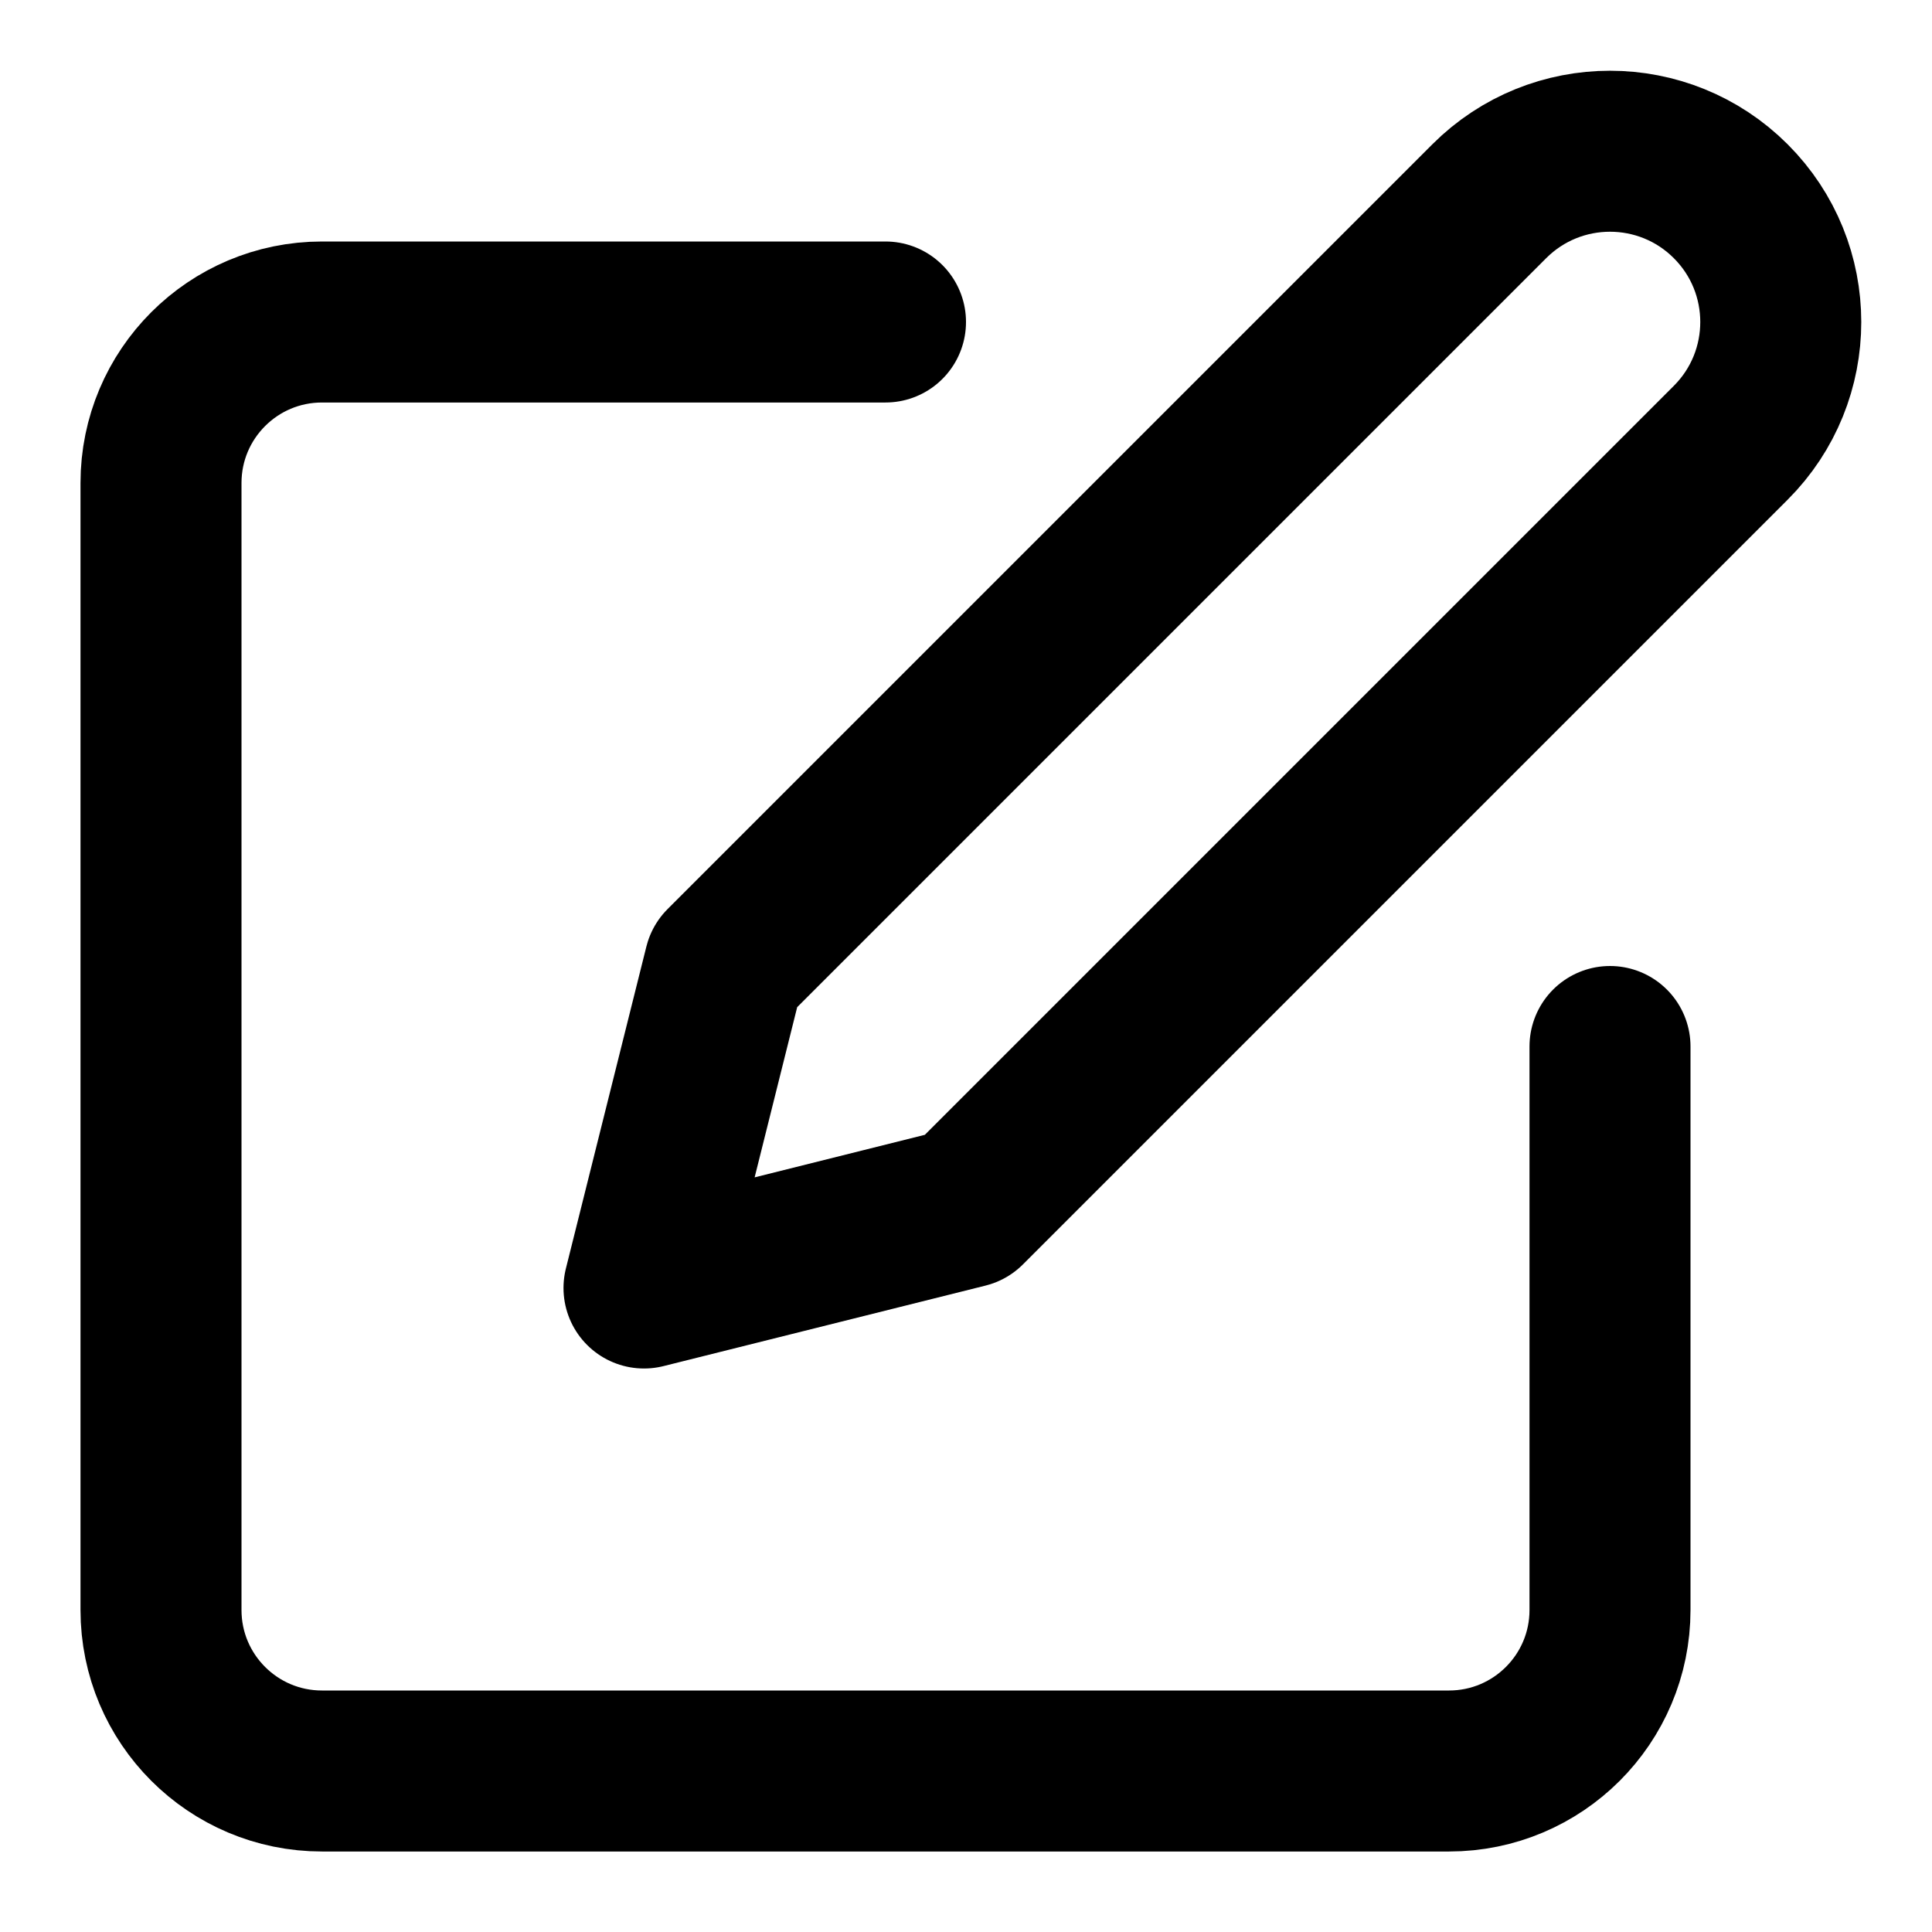
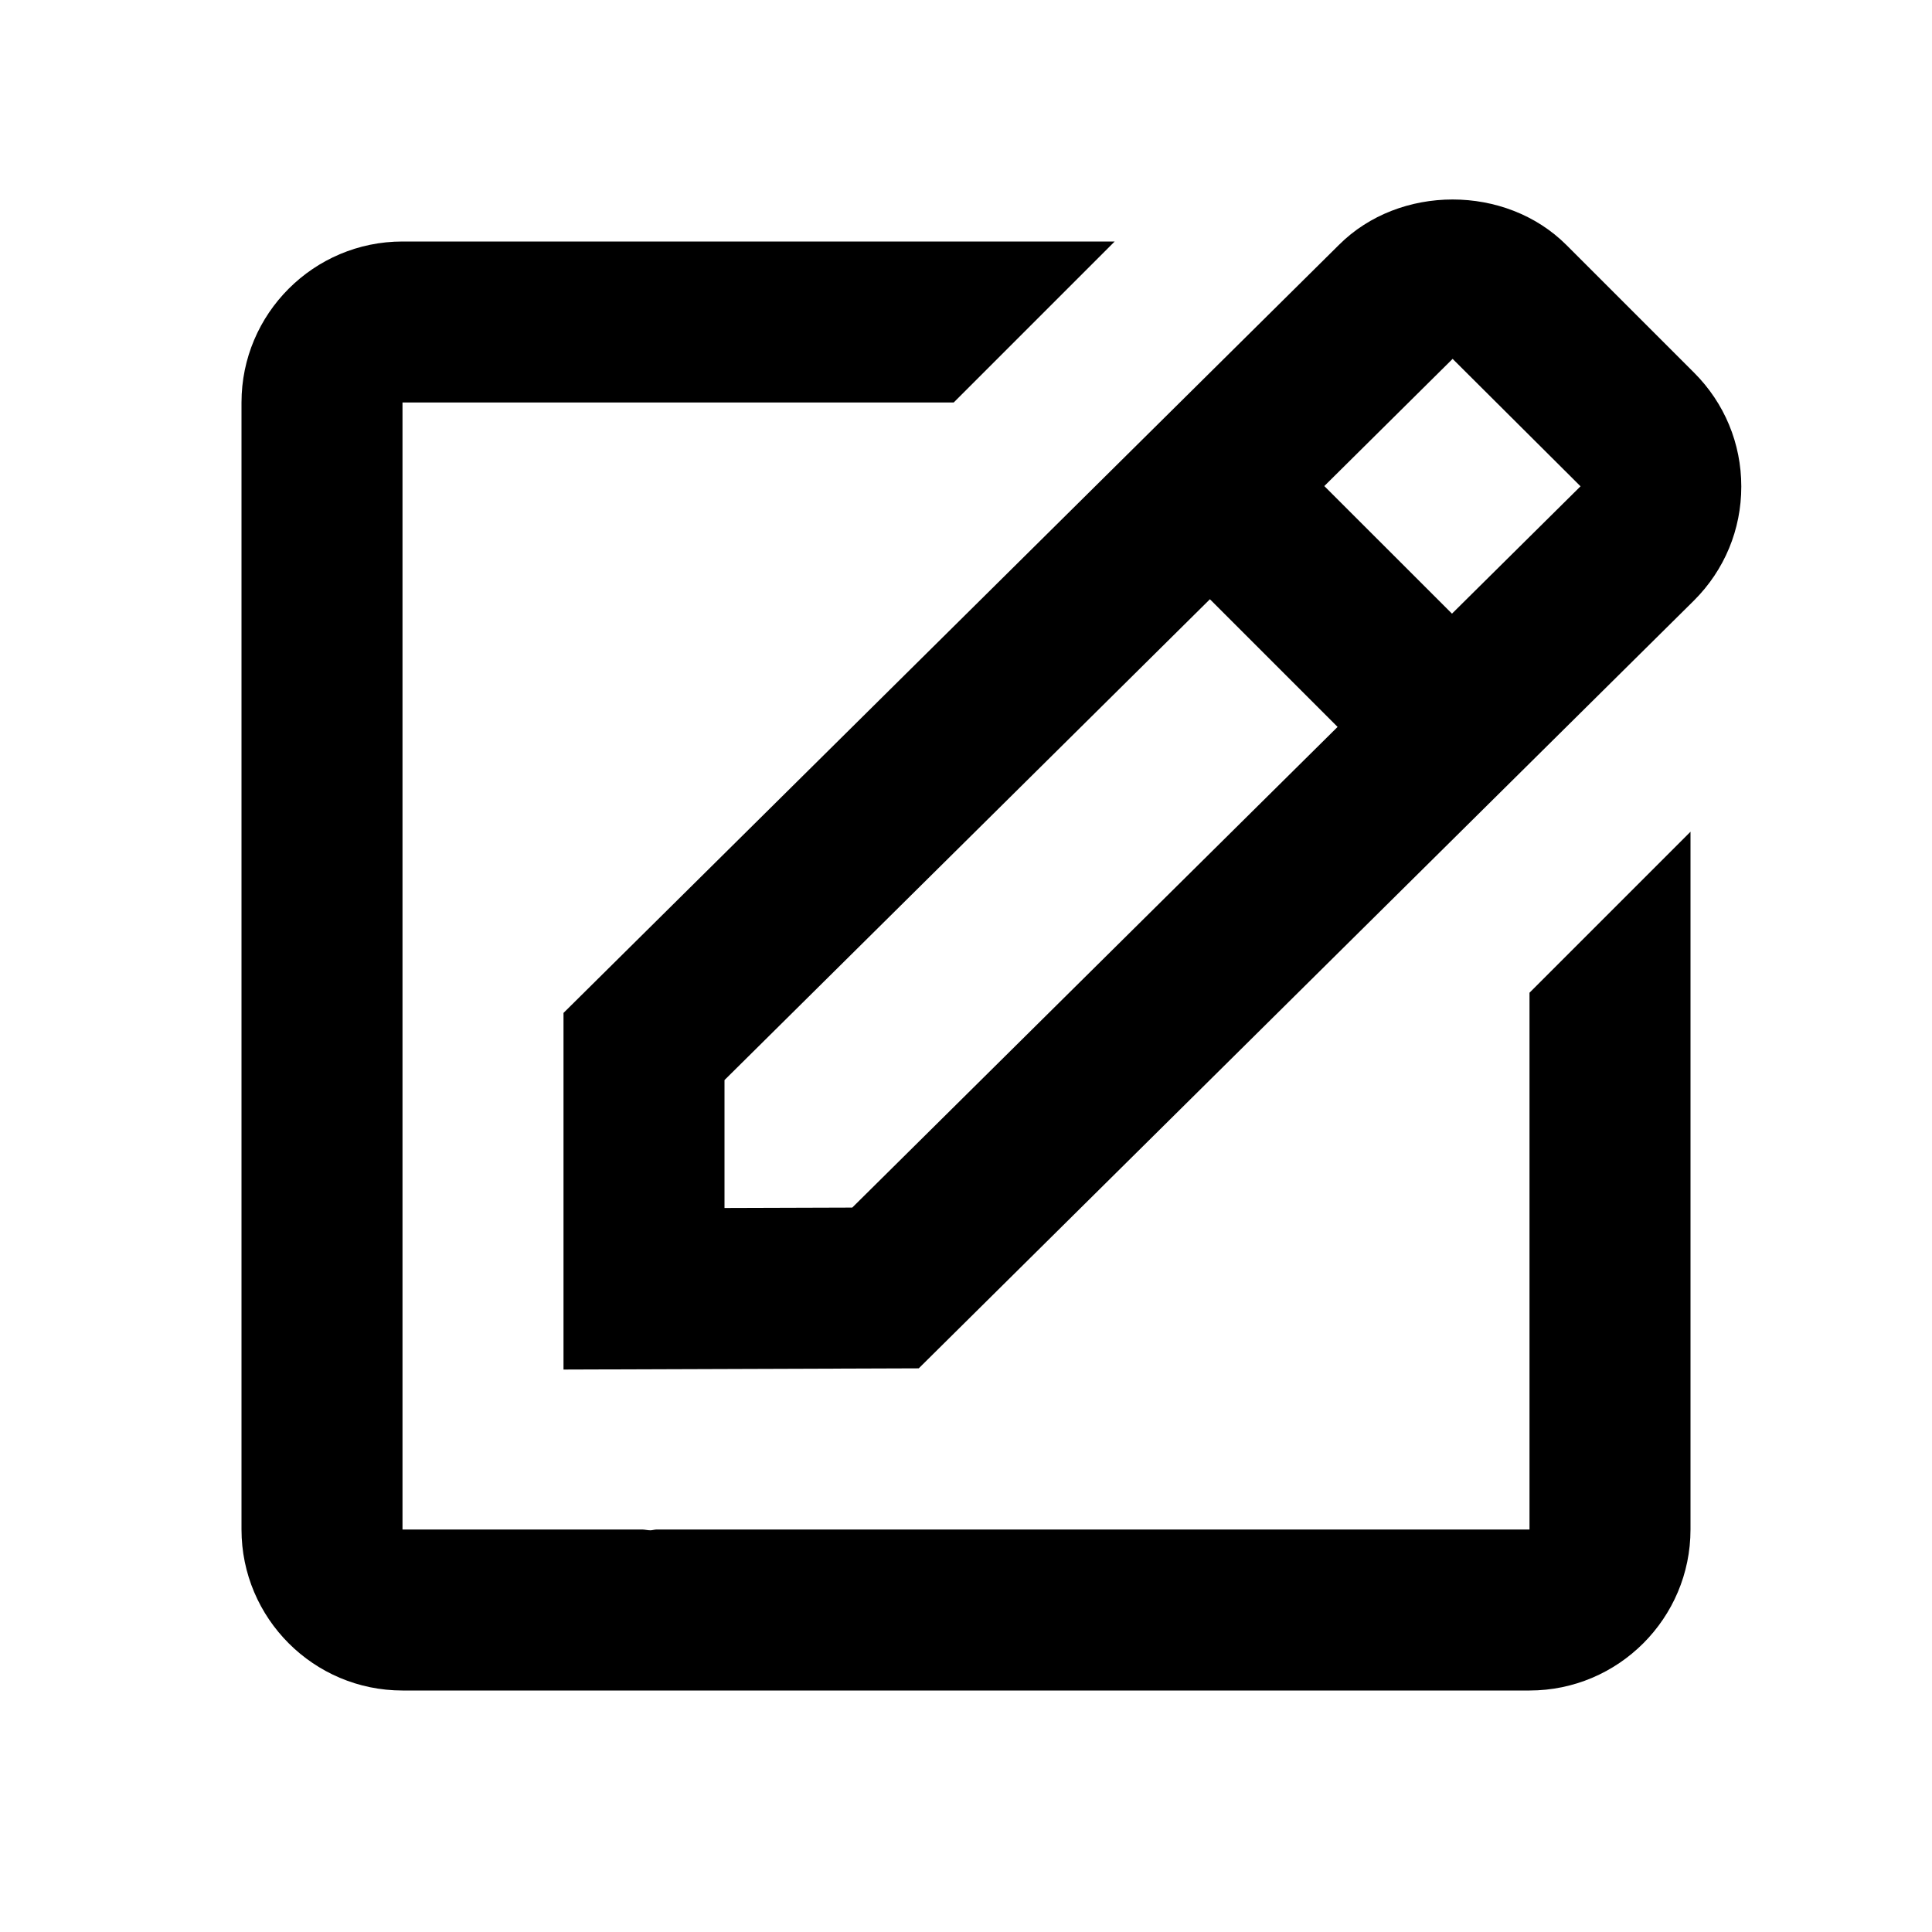
- <svg xmlns="http://www.w3.org/2000/svg" viewBox="0 0 24 24" fill="none" stroke="currentColor" stroke-width="2" stroke-linecap="round" stroke-linejoin="round">
-   <path d="M11 4H4a2 2 0 0 0-2 2v14a2 2 0 0 0 2 2h14a2 2 0 0 0 2-2v-7" />
-   <path d="M18.5 2.5a2.121 2.121 0 0 1 3 3L12 15l-4 1 1-4 9.5-9.5z" />
+ <svg xmlns="http://www.w3.org/2000/svg" width="100%" height="100%" viewBox="0 0 24 24">
+   <path fill="#000000" d="m7 17.013 4.413-.015 9.632-9.54c.378-.378.586-.88.586-1.414s-.208-1.036-.586-1.414l-1.586-1.586c-.756-.756-2.075-.752-2.825-.003L7 12.583zM18.045 4.458l1.589 1.583-1.597 1.582-1.586-1.585zM9 13.417l6.03-5.973 1.586 1.586-6.029 5.971L9 15.006z" />
+   <path fill="#000000" d="M5 21h14c1.103 0 2-.897 2-2v-8.668l-2 2V19H8.158c-.026 0-.053.01-.079.01-.033 0-.066-.009-.1-.01H5V5h6.847l2-2H5c-1.103 0-2 .897-2 2v14c0 1.103.897 2 2 2" />
</svg>
